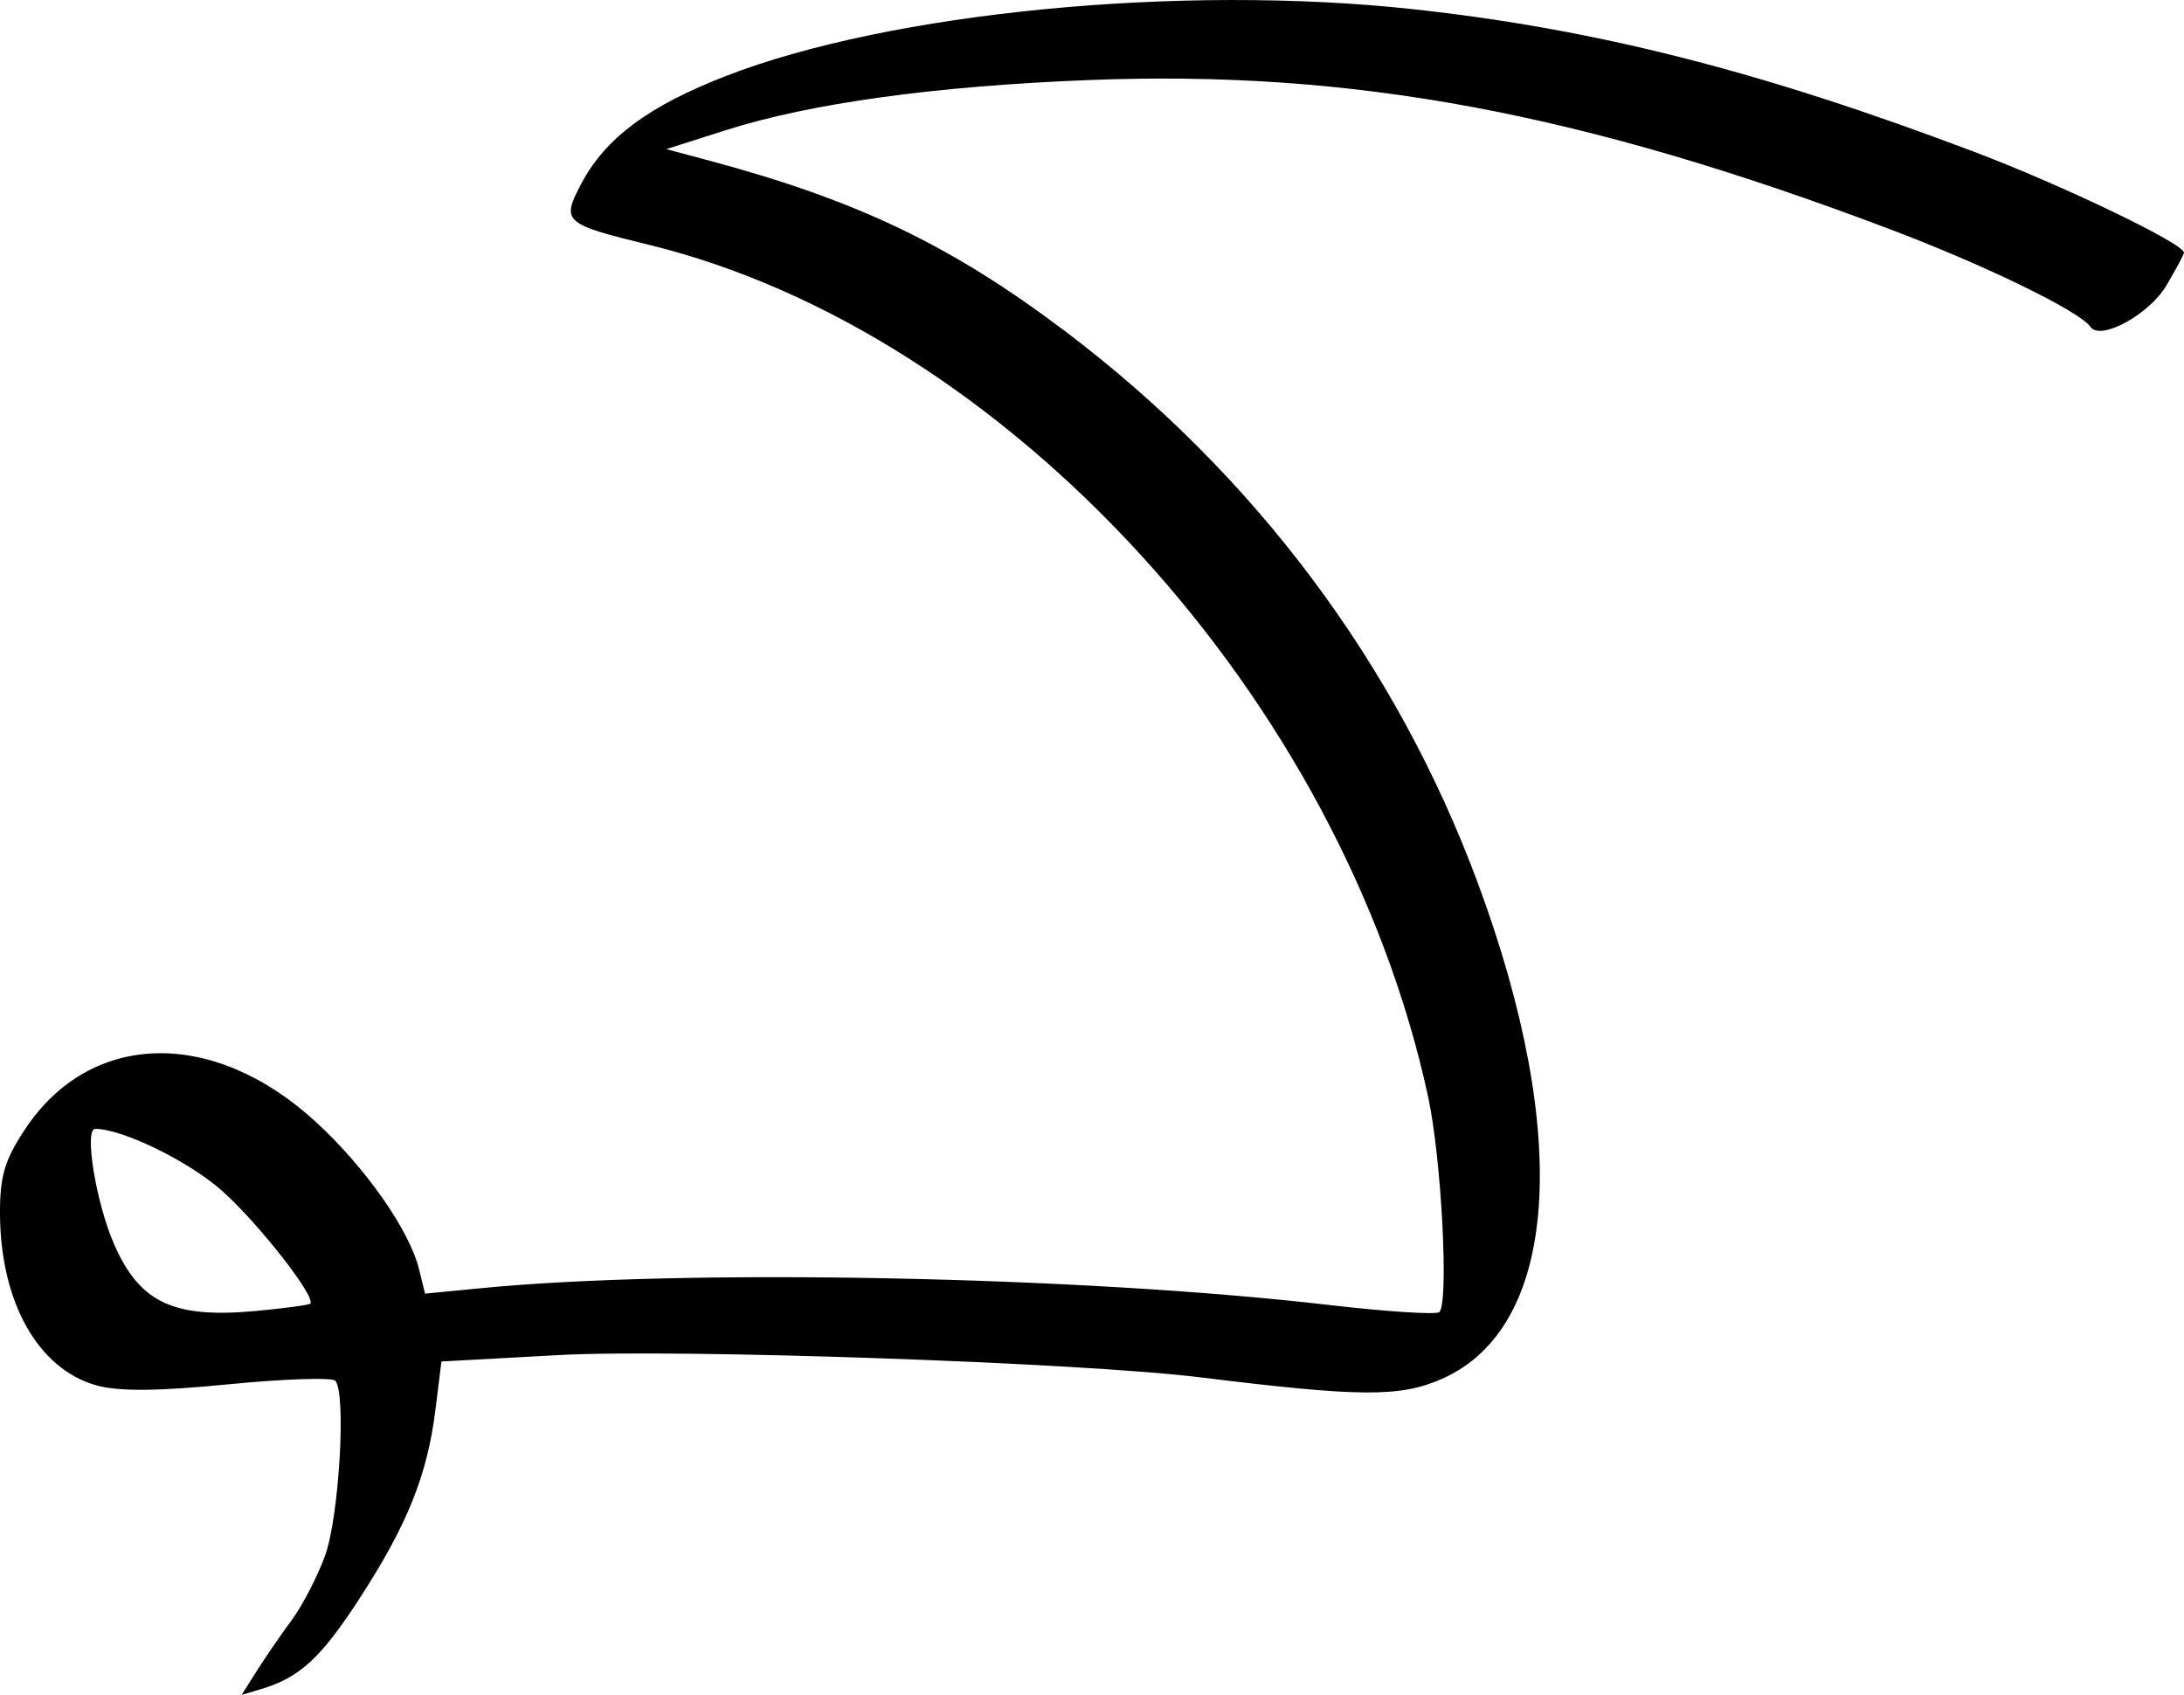
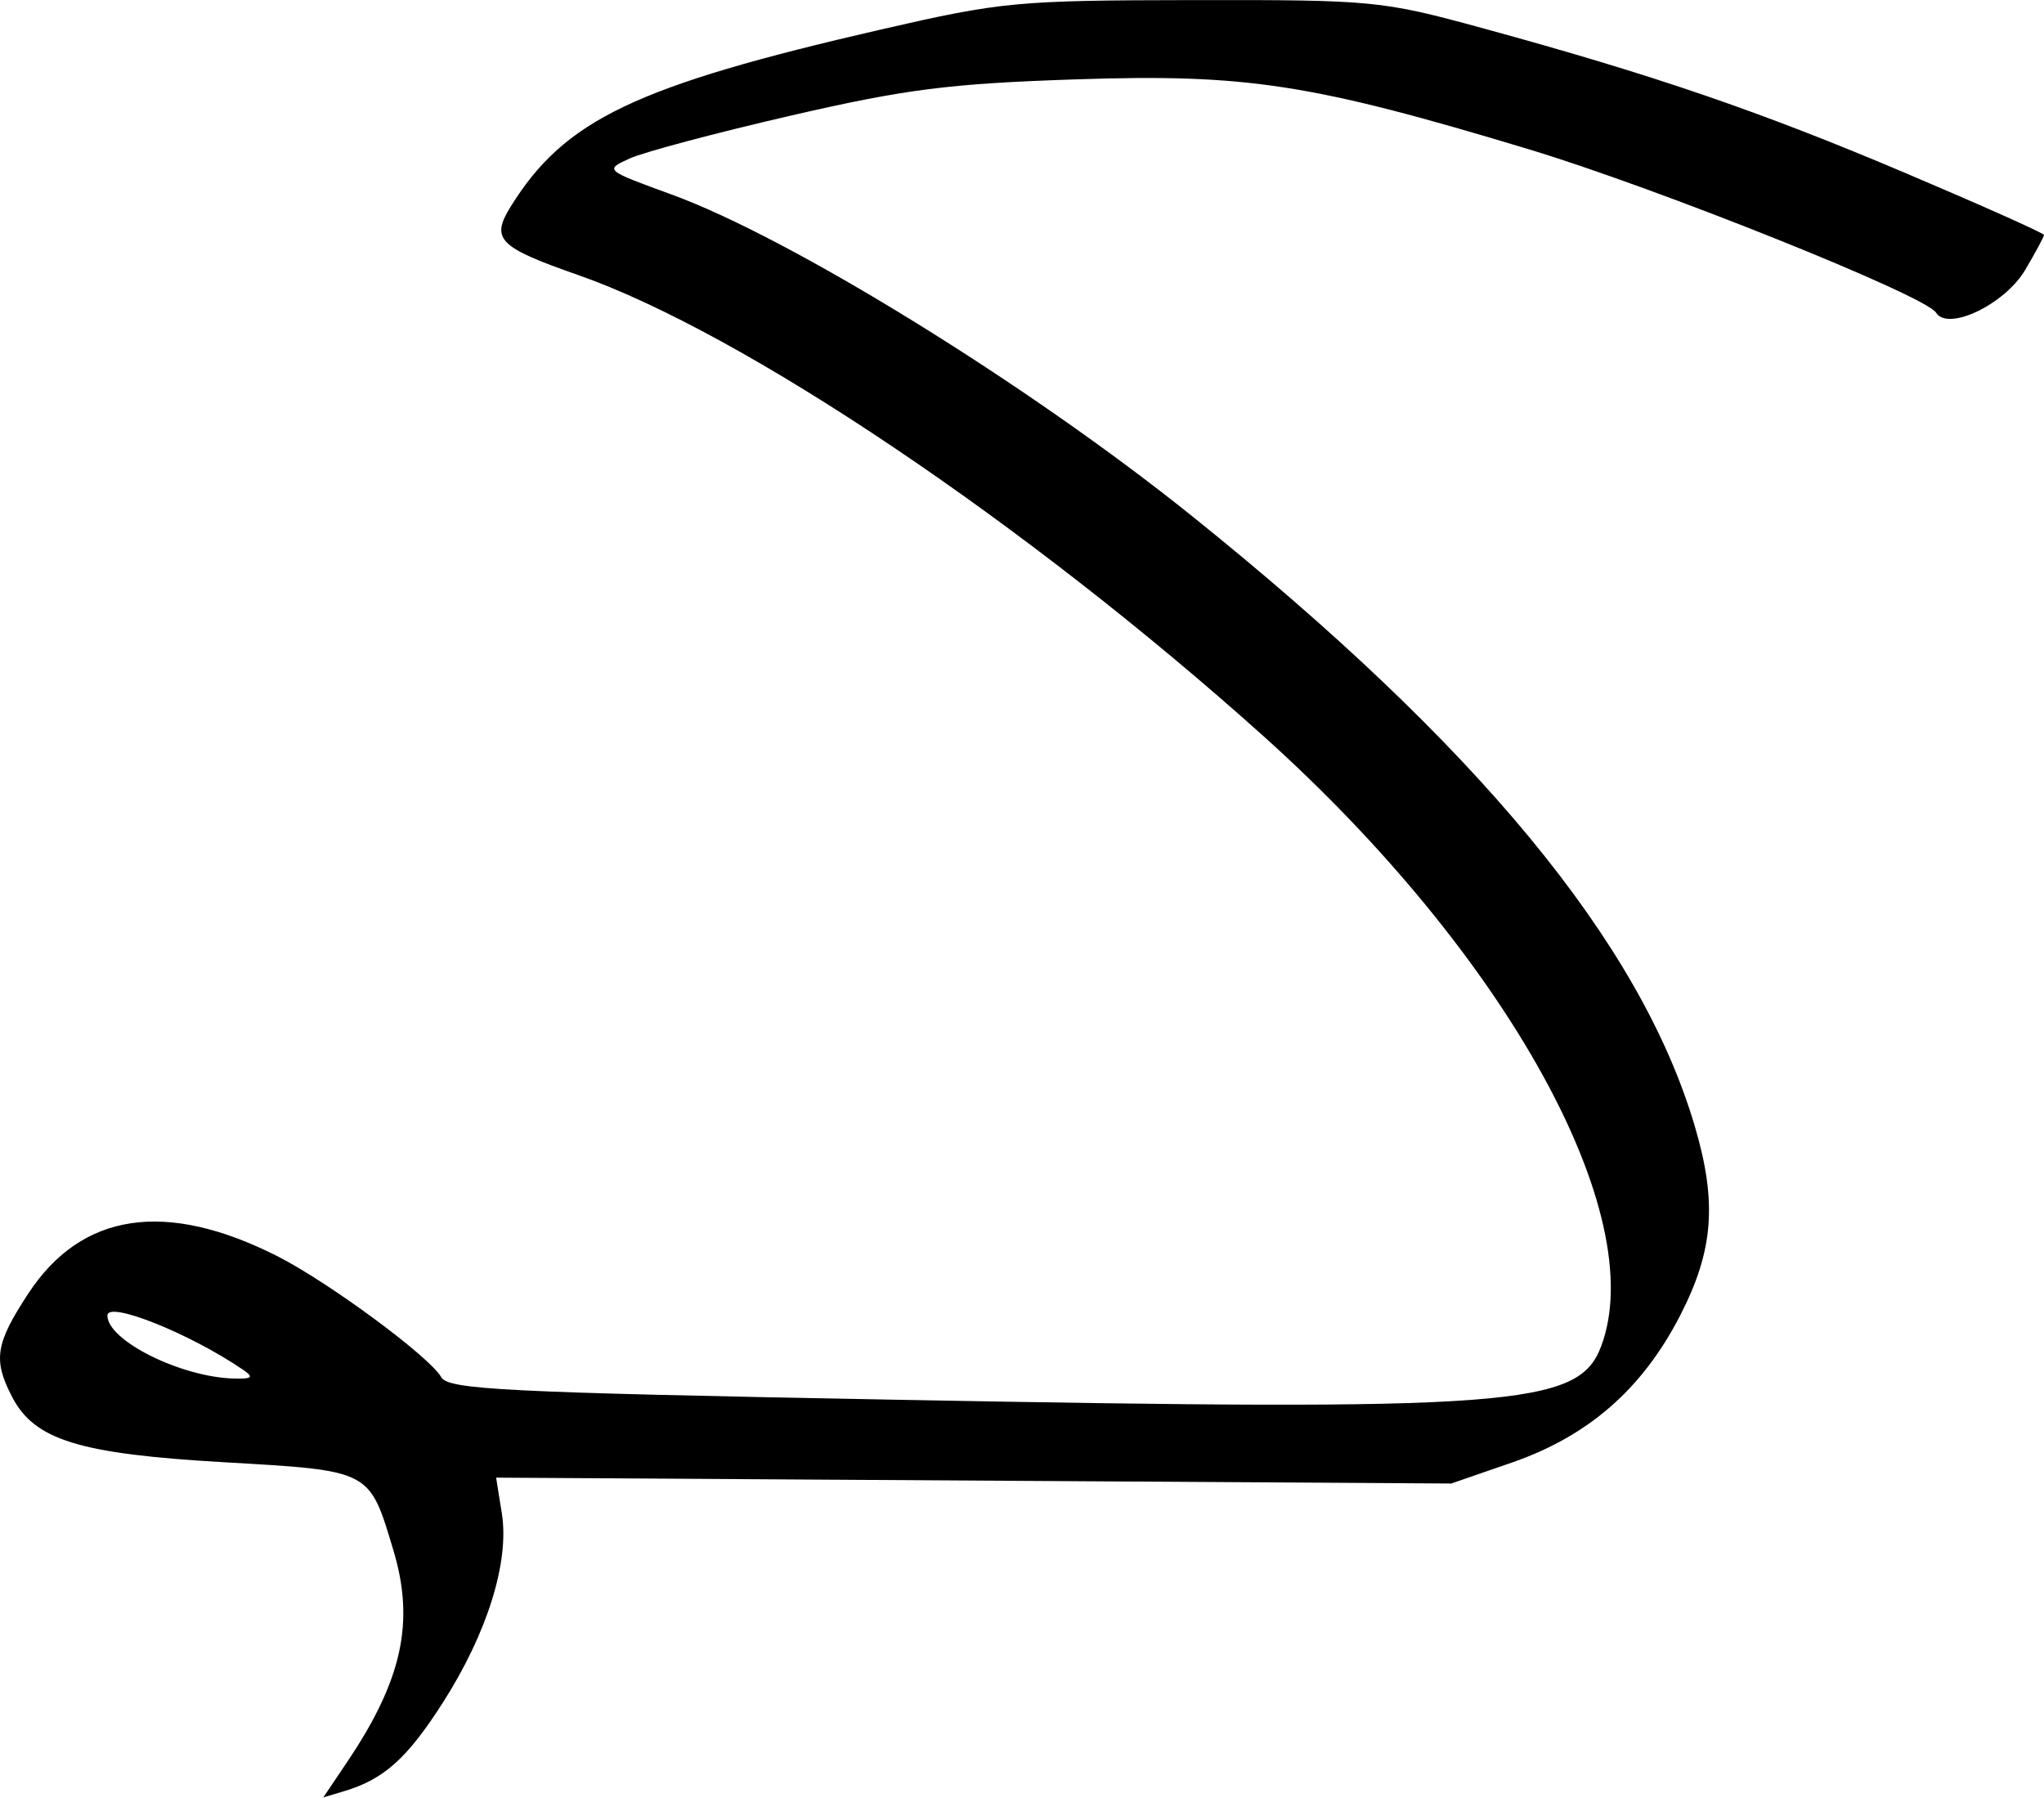
- <svg xmlns="http://www.w3.org/2000/svg" width="67.583mm" height="52.441mm" viewBox="0 0 67.583 52.441" version="1.1" id="svg1" xml:space="preserve">
+ <svg xmlns="http://www.w3.org/2000/svg" width="59.762mm" height="52.546mm" viewBox="0 0 59.762 52.546" version="1.1" id="svg1" xml:space="preserve">
  <defs id="defs1" />
-   <g id="layer1" transform="translate(-69.47086,-117.736)">
-     <path style="fill:#000000" d="m 77.424,169.424 c 0.262,-0.414 0.746,-1.118 1.076,-1.564 0.33,-0.447 0.793,-1.34 1.028,-1.984 0.438,-1.198 0.663,-5.069 0.316,-5.42 -0.106,-0.107 -1.594,-0.057 -3.307,0.112 -2.196,0.216 -3.402,0.225 -4.09,0.03 -1.799,-0.509 -2.958,-2.568 -2.976,-5.287 -0.007,-1.184 0.139,-1.678 0.782,-2.646 2.015,-3.032 5.804,-3.13 8.973,-0.233 1.541,1.408 2.911,3.357 3.21,4.568 l 0.188,0.762 1.749,-0.17 c 6.297,-0.612 18.561,-0.37 26.198,0.518 1.806,0.21 3.353,0.31 3.44,0.222 0.298,-0.303 0.066,-4.748 -0.348,-6.663 -2.659,-12.297 -13.048,-23.655 -24.109,-26.358 -2.647,-0.647 -2.719,-0.712 -2.095,-1.892 0.747,-1.412 2.081,-2.404 4.483,-3.335 5.082,-1.969 14.078,-2.843 21.243,-2.065 5.654,0.614 10.771,1.914 17.373,4.413 2.742,1.038 6.495,2.842 6.495,3.122 0,0.051 -0.244,0.507 -0.543,1.013 -0.532,0.901 -2.042,1.725 -2.35,1.283 -0.34,-0.488 -3.259,-1.909 -6.235,-3.033 -9.526,-3.601 -16.615,-4.92 -24.739,-4.605 -4.765,0.185 -8.628,0.717 -11.245,1.549 l -1.852,0.589 1.323,0.354 c 4.567,1.222 7.48,2.615 10.98,5.251 5.884,4.431 10.296,10.321 12.809,17.1 2.911,7.853 2.486,13.754 -1.105,15.342 -1.298,0.574 -2.523,0.567 -7.471,-0.044 -3.709,-0.458 -16.191,-0.891 -19.883,-0.689 l -3.611,0.197 -0.186,1.496 c -0.25,2.01 -0.865,3.546 -2.322,5.797 -1.209,1.869 -1.872,2.484 -3.058,2.839 l -0.618,0.185 z m 1.645,-11.352 c 0.209,-0.179 -1.621,-2.517 -2.745,-3.507 -1.035,-0.911 -3.068,-1.901 -3.906,-1.901 -0.351,0 0.025,2.296 0.585,3.572 0.793,1.809 1.836,2.298 4.387,2.062 0.873,-0.081 1.629,-0.183 1.679,-0.226 z" id="path1" />
+   <g id="layer1" transform="translate(-73.32364,-124.1106)">
+     <path style="fill:#000000" d="m 83.462,175.641 c 1.621,-2.402 1.995,-4.105 1.363,-6.208 -0.709,-2.359 -0.639,-2.323 -4.954,-2.572 -4.236,-0.245 -5.541,-0.648 -6.196,-1.915 -0.559,-1.081 -0.485,-1.55 0.475,-3.016 1.556,-2.375 4.024,-2.744 7.286,-1.092 1.496,0.758 4.456,2.943 4.786,3.533 0.205,0.367 1.818,0.448 13.164,0.66 18.168,0.34 20.083,0.197 20.747,-1.548 1.459,-3.839 -2.764,-11.475 -9.879,-17.86 -6.92,-6.211 -15.21,-11.787 -20.031,-13.473 -2.335,-0.817 -2.56,-1.047 -1.962,-2.009 1.575,-2.531 3.636,-3.515 10.825,-5.169 3.519,-0.809 3.976,-0.852 9.128,-0.859 5.271,-0.007 5.51,0.016 8.467,0.824 5.004,1.368 8.114,2.434 12.369,4.239 2.219,0.941 4.035,1.753 4.035,1.804 0,0.051 -0.246,0.509 -0.547,1.019 -0.597,1.011 -2.264,1.81 -2.61,1.251 -0.308,-0.498 -8.14,-3.639 -11.925,-4.781 -6.334,-1.912 -8.232,-2.205 -13.229,-2.038 -3.703,0.124 -4.968,0.285 -8.334,1.061 -2.183,0.503 -4.301,1.067 -4.707,1.252 -0.736,0.336 -0.73,0.34 1.228,1.054 3.488,1.272 10.428,5.558 15.195,9.385 8.374,6.723 13.125,12.48 14.713,17.831 0.666,2.244 0.558,3.658 -0.427,5.567 -1.105,2.143 -2.681,3.518 -4.922,4.292 l -1.765,0.61 -13.963,-0.086 -13.963,-0.086 0.167,1.045 c 0.226,1.411 -0.422,3.494 -1.72,5.526 -1.043,1.633 -1.726,2.247 -2.885,2.594 l -0.614,0.184 z m -3.029,-11.482 c -1.556,-1.063 -3.969,-2.029 -3.969,-1.588 0,0.733 2.154,1.805 3.704,1.843 0.531,0.013 0.583,-0.037 0.265,-0.255 z" id="path1" />
  </g>
</svg>
